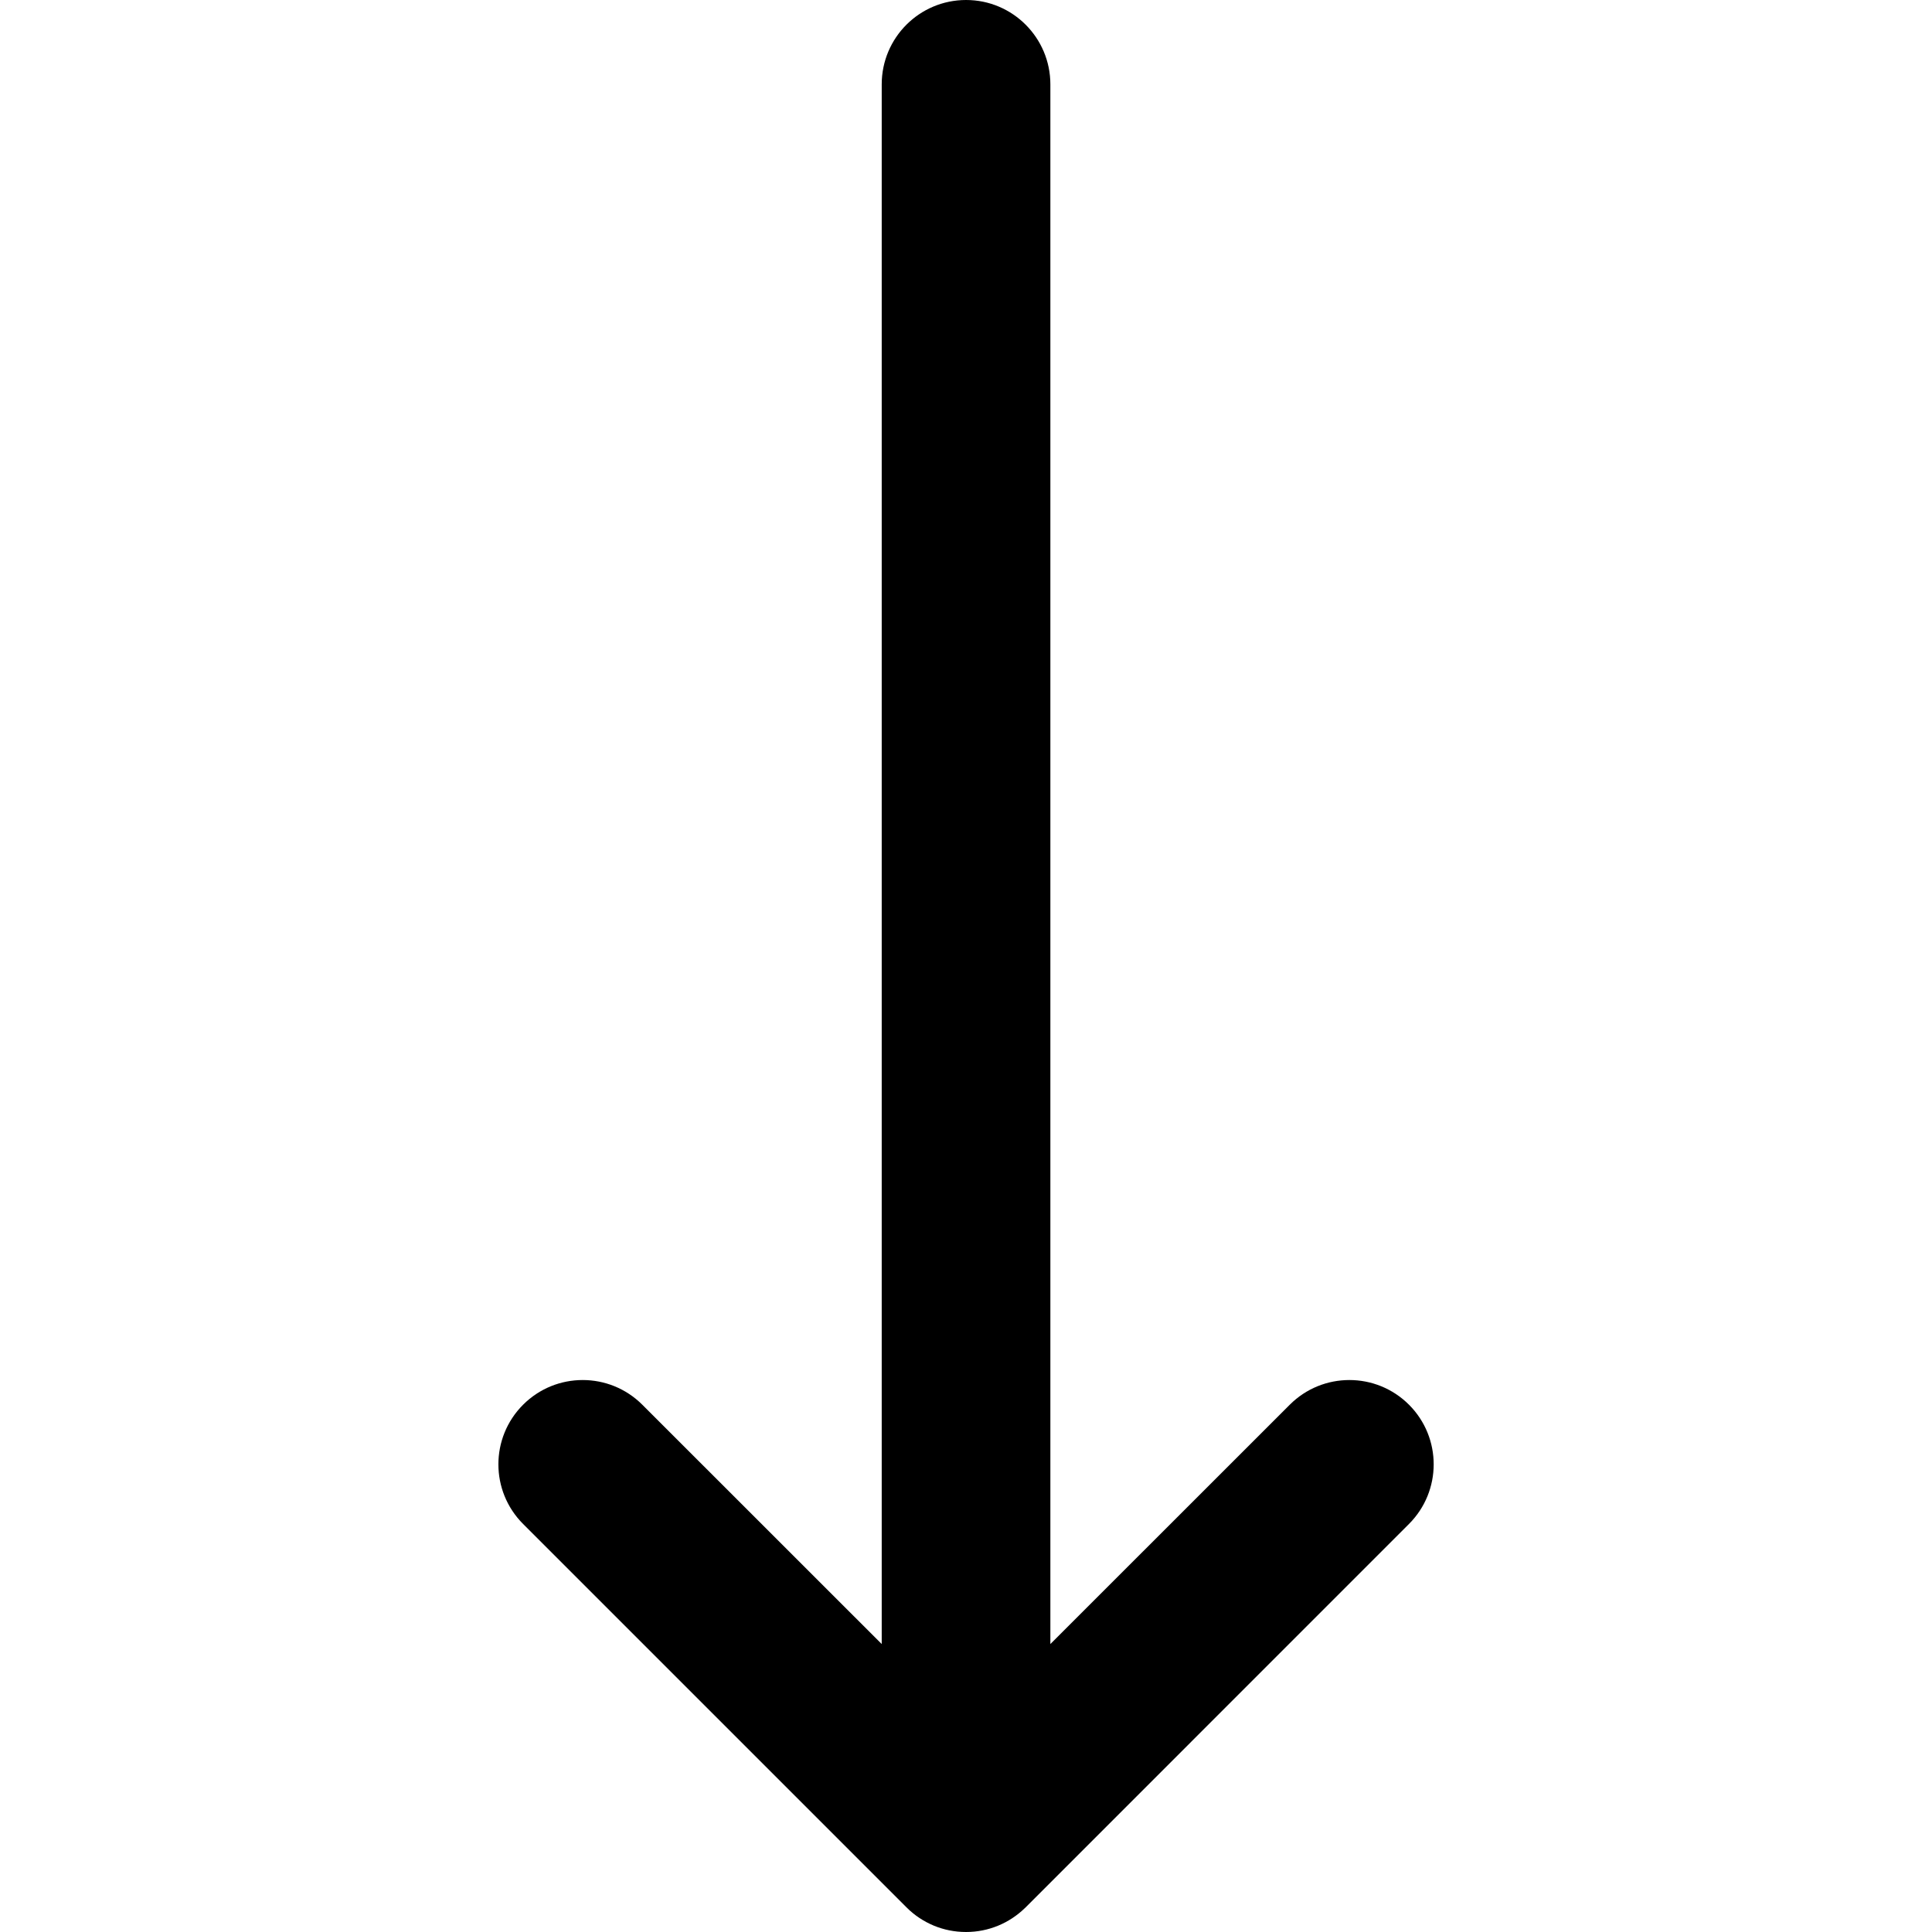
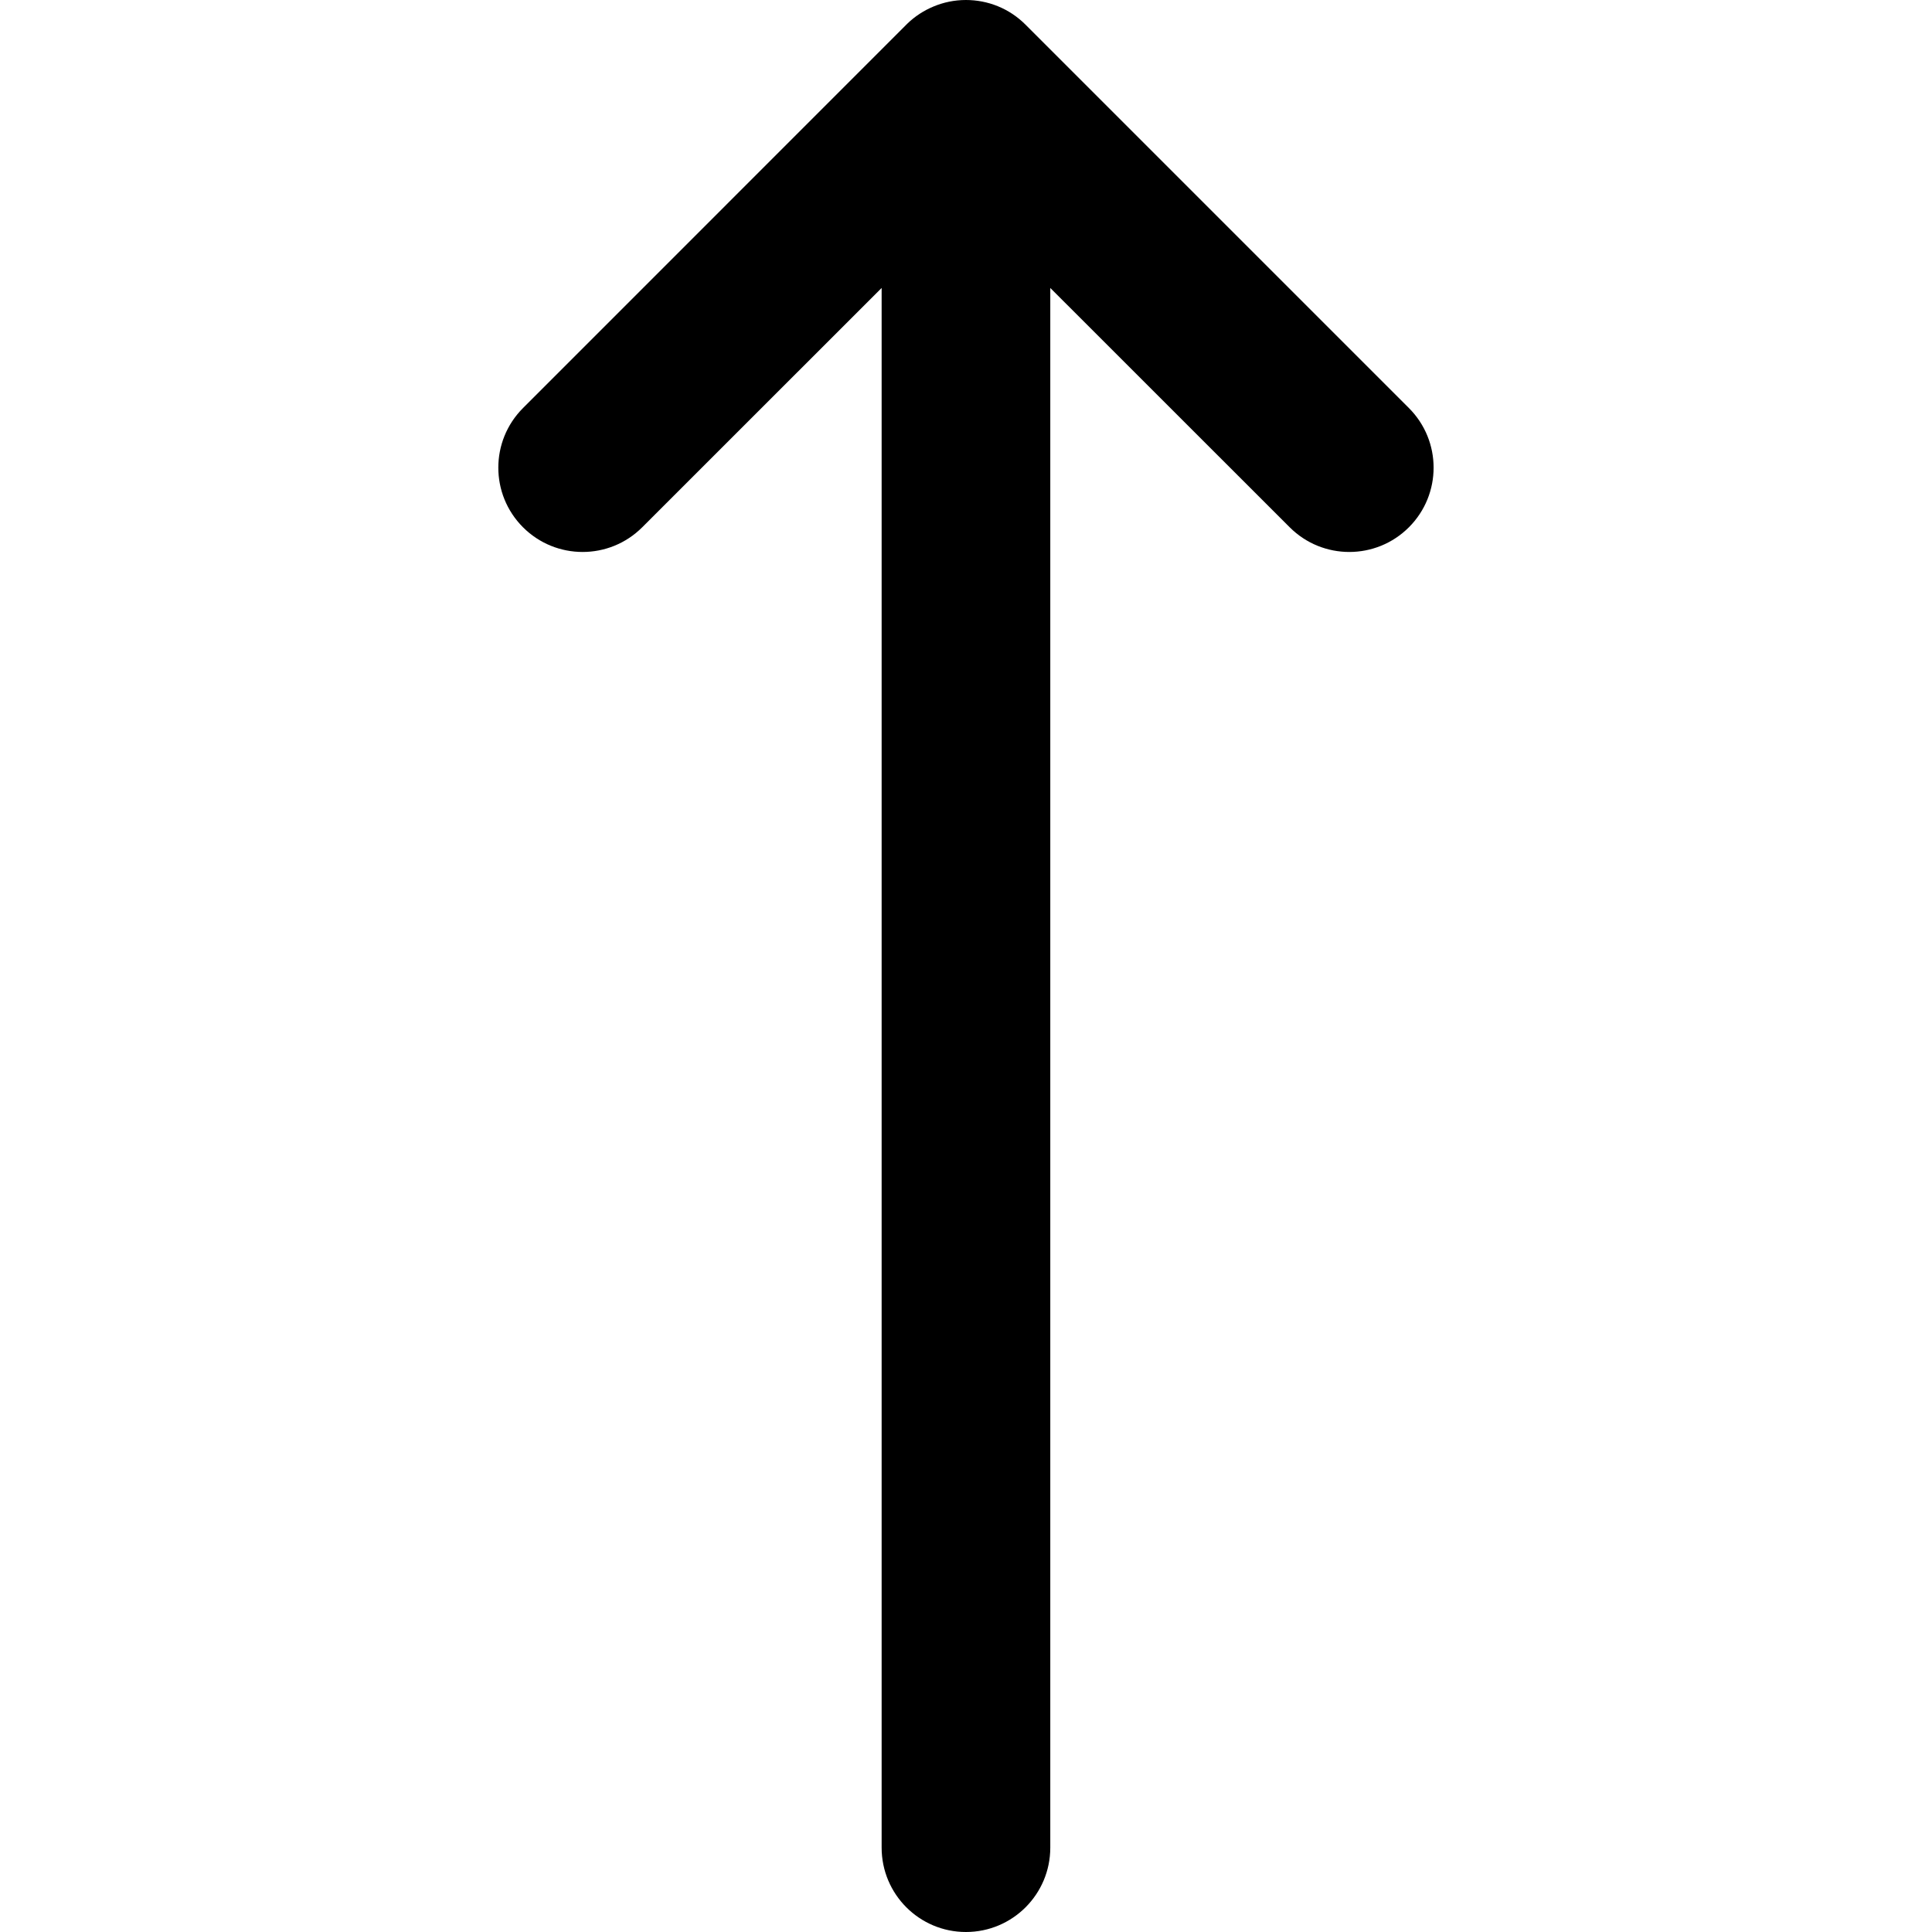
<svg xmlns="http://www.w3.org/2000/svg" width="24" height="24" viewBox="0 0 24 24" fill="none">
-   <path fill-rule="evenodd" clip-rule="evenodd" d="M11.6 23.921C11.723 23.972 11.858 24 12.001 24C12.283 24 12.539 23.888 12.727 23.707C12.732 23.702 12.738 23.697 12.743 23.692L17.503 18.931C17.912 18.522 17.912 17.859 17.503 17.45C17.094 17.041 16.431 17.041 16.022 17.45L13.048 20.423L13.048 1.048C13.048 0.469 12.579 0 12.001 0C11.422 0 10.953 0.469 10.953 1.048L10.953 20.423L7.979 17.45C7.57 17.041 6.907 17.041 6.498 17.45C6.089 17.859 6.089 18.522 6.498 18.931L11.26 23.693C11.36 23.794 11.476 23.869 11.6 23.921Z" fill="black" />
+   <path fill-rule="evenodd" clip-rule="evenodd" d="M11.596 0.081C11.478 0.13 11.367 0.201 11.27 0.295C11.266 0.3 11.261 0.304 11.257 0.308L6.497 5.069C6.088 5.478 6.088 6.141 6.497 6.55C6.906 6.959 7.569 6.959 7.978 6.55L10.952 3.577V22.952C10.952 23.531 11.421 24 11.999 24C12.578 24 13.047 23.531 13.047 22.952V3.577L16.021 6.55C16.43 6.959 17.093 6.959 17.502 6.55C17.911 6.141 17.911 5.478 17.502 5.069L12.74 0.307C12.536 0.102 12.268 -1.19109e-06 11.999 0C11.856 0 11.72 0.029 11.596 0.081Z" fill="black" />
</svg>
